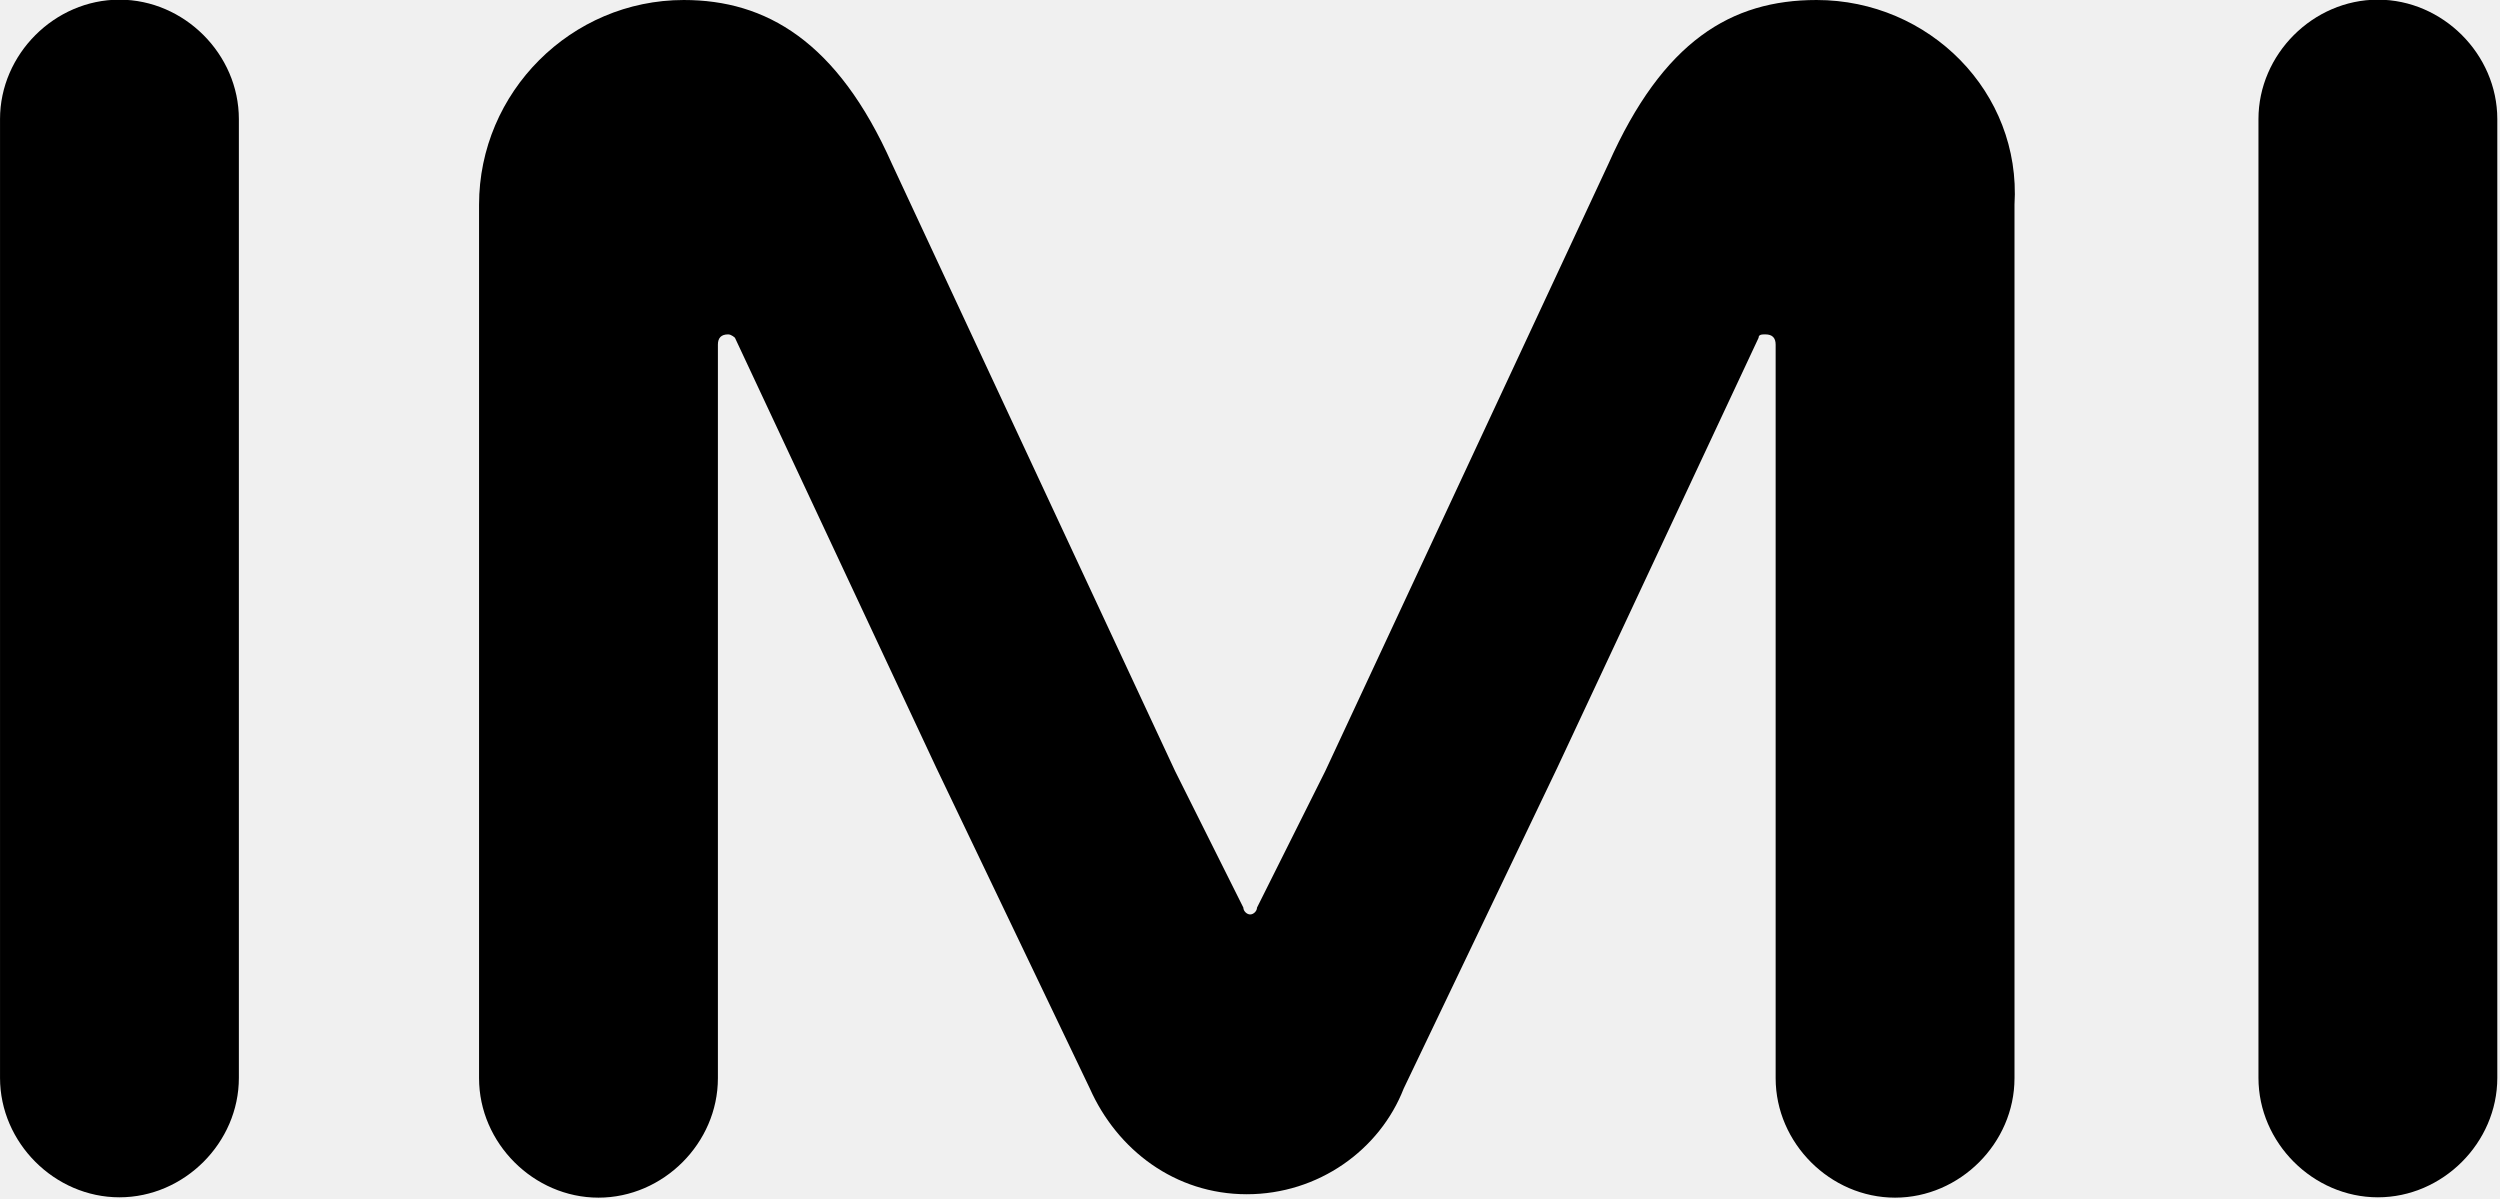
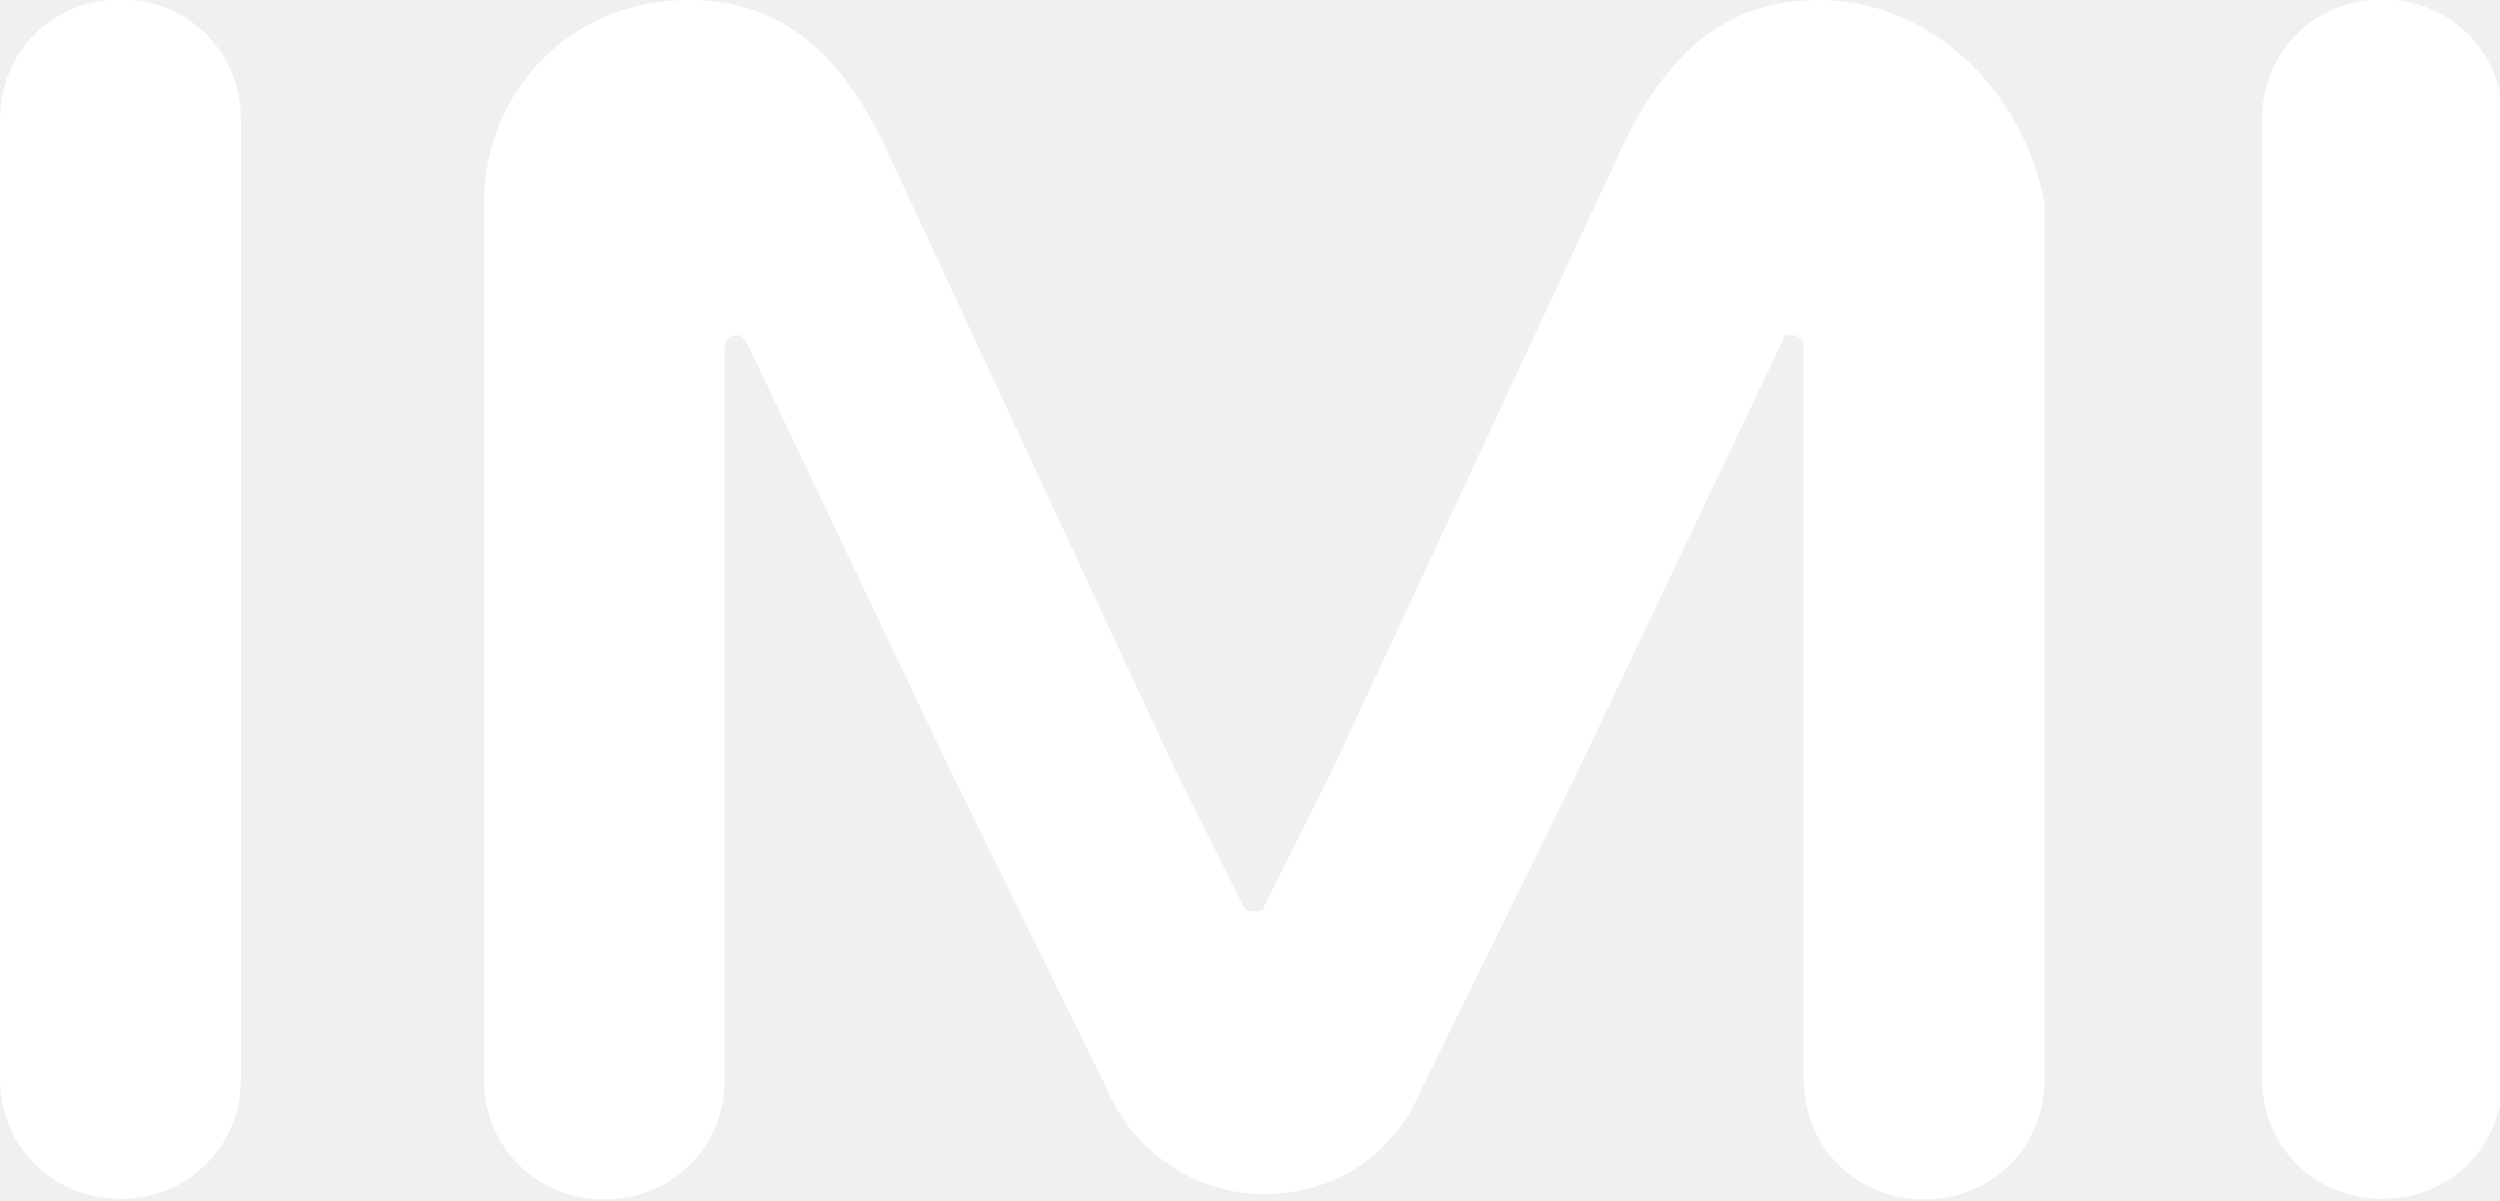
- <svg xmlns="http://www.w3.org/2000/svg" version="1.1" id="Layer_1" x="0px" y="0px" width="132px" height="63.3px" viewBox="0 0 132 63.3" style="enable-background:new 0 0 132 63.3;" xml:space="preserve">
+ <svg xmlns="http://www.w3.org/2000/svg" version="1.1" id="Layer_1" x="0px" y="0px" width="86px" height="41.3px" viewBox="0 0 86 41.3" style="enable-background:new 0 0 86 41.3;" xml:space="preserve">
+   <style type="text/css">
+ 	.st0{fill:#FFFFFF;}
+ </style>
  <g id="layer1" transform="translate(-326.5587,-292.1126)">
    <g id="g52" transform="matrix(1.801588,0,0,-1.801588,-1644.435,1747.569)">
      <g>
        <g id="g54">
          <g id="g60" transform="translate(1094.032,803.4841)">
-             <path id="path62" d="M0,0.9v-28.1c0-1.9,1.6-3.5,3.5-3.5c1.9,0,3.5,1.6,3.5,3.5V0.9l0,0c0,1.9-1.6,3.5-3.5,3.5       C1.6,4.4,0,2.8,0,0.9L0,0.9" />
+             <path id="path62" class="st0" d="M0,2.1v-18.3c0-1.3,1-2.3,2.3-2.3c1.3,0,2.3,1,2.3,2.3V2.1l0,0c0,1.3-1,2.3-2.3,2.3       C1,4.4,0,3.4,0,2.1L0,2.1" />
          </g>
          <g id="g64" transform="translate(1160.571,807.874)">
-             <path id="path66" d="M-13.3,0c-2.5,0-4.5-1.2-6.1-4.8l-8.3-17.8l-2-4c0-0.1-0.1-0.2-0.2-0.2c0,0,0,0,0,0c0,0,0,0,0,0       c-0.1,0-0.2,0.1-0.2,0.2l-2,4l-8.3,17.8C-42-1.2-44.1,0-46.5,0c-3.3,0-6-2.7-6-6v-25.6c0-1.9,1.6-3.5,3.5-3.5       c1.9,0,3.5,1.6,3.5,3.5l0,21.5l0,0c0,0,0,0,0,0c0,0.2,0.1,0.3,0.3,0.3c0.1,0,0.2-0.1,0.2-0.1l5.9-12.6l4.5-9.4       c0.8-1.8,2.5-3.1,4.6-3.1c0,0,0,0,0,0c0,0,0,0,0,0c2.1,0,3.9,1.3,4.6,3.1l4.5,9.4l5.9,12.6c0,0.1,0.1,0.1,0.2,0.1       c0.2,0,0.3-0.1,0.3-0.3c0,0,0,0,0,0l0,0l0-21.5c0-1.9,1.6-3.5,3.5-3.5c1.9,0,3.5,1.6,3.5,3.5V-6C-7.3-2.7-10,0-13.3,0" />
+             <path id="path66" class="st0" d="M-31.8,0c-1.6,0-2.9-0.8-3.9-3.1l-5.4-11.6l-1.3-2.6c0-0.1-0.1-0.1-0.2-0.1c0,0,0,0,0,0       c0,0,0,0,0,0c-0.1,0-0.1,0-0.2,0.1l-1.3,2.6l-5.4,11.6c-1,2.3-2.3,3.1-3.9,3.1c-2.2,0-3.9-1.7-3.9-3.9v-16.7       c0-1.3,1-2.3,2.3-2.3c1.3,0,2.3,1,2.3,2.3l0,14l0,0c0,0,0,0,0,0c0,0.1,0.1,0.2,0.2,0.2c0.1,0,0.1,0,0.2-0.1l3.9-8.2l3-6.1       c0.5-1.2,1.7-2,3-2c0,0,0,0,0,0c0,0,0,0,0,0c1.4,0,2.5,0.8,3,2l3,6.1l3.9,8.2c0,0.1,0.1,0.1,0.2,0.1c0.1,0,0.2-0.1,0.2-0.2       c0,0,0,0,0,0l0,0l0-14c0-1.3,1-2.3,2.3-2.3c1.3,0,2.3,1,2.3,2.3v16.7C-27.9-1.7-29.7,0-31.8,0" />
          </g>
          <g id="g68" transform="translate(1176.821,803.4841)">
-             <path id="path70" d="M-16.6,0.9v-28.1c0-1.9,1.6-3.5,3.5-3.5c1.9,0,3.5,1.6,3.5,3.5V0.9l0,0c0,1.9-1.6,3.5-3.5,3.5       C-15,4.4-16.6,2.8-16.6,0.9L-16.6,0.9" />
+             <path id="path70" class="st0" d="M-39.6,2.1v-18.3c0-1.3,1-2.3,2.3-2.3c1.3,0,2.3,1,2.3,2.3V2.1l0,0c0,1.3-1,2.3-2.3,2.3       C-38.6,4.4-39.6,3.4-39.6,2.1L-39.6,2.1" />
          </g>
        </g>
      </g>
    </g>
  </g>
</svg>
